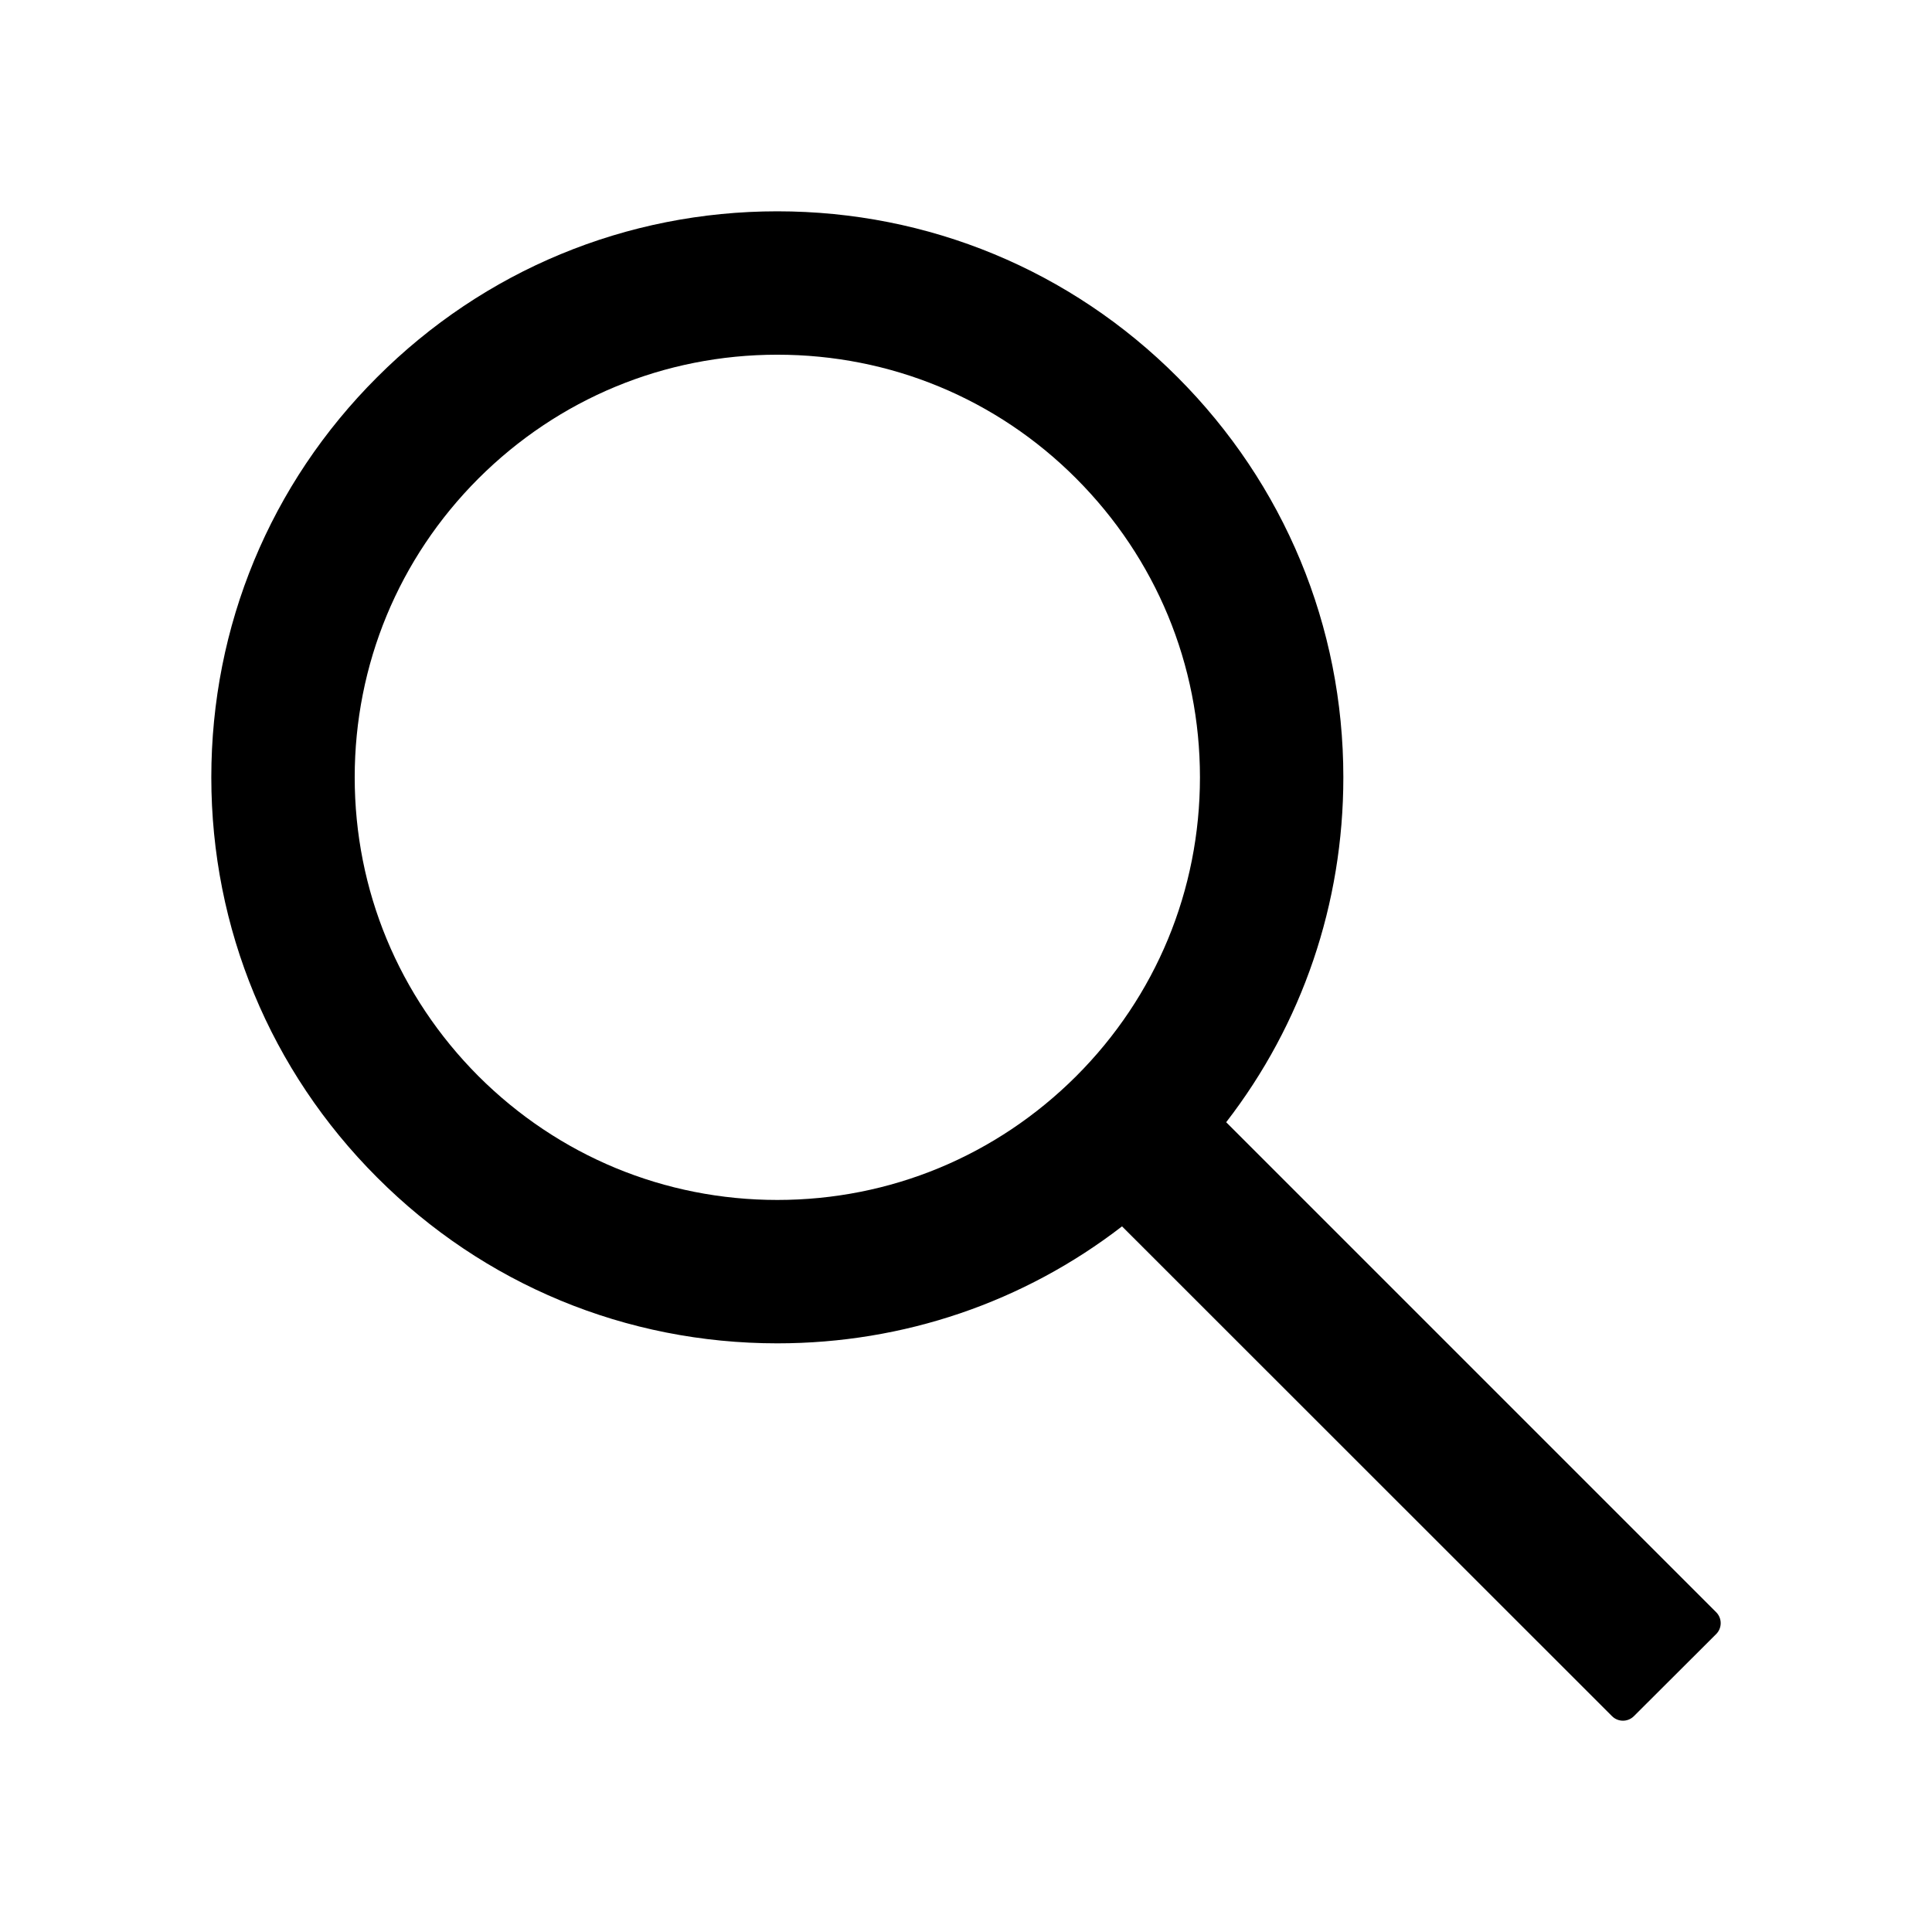
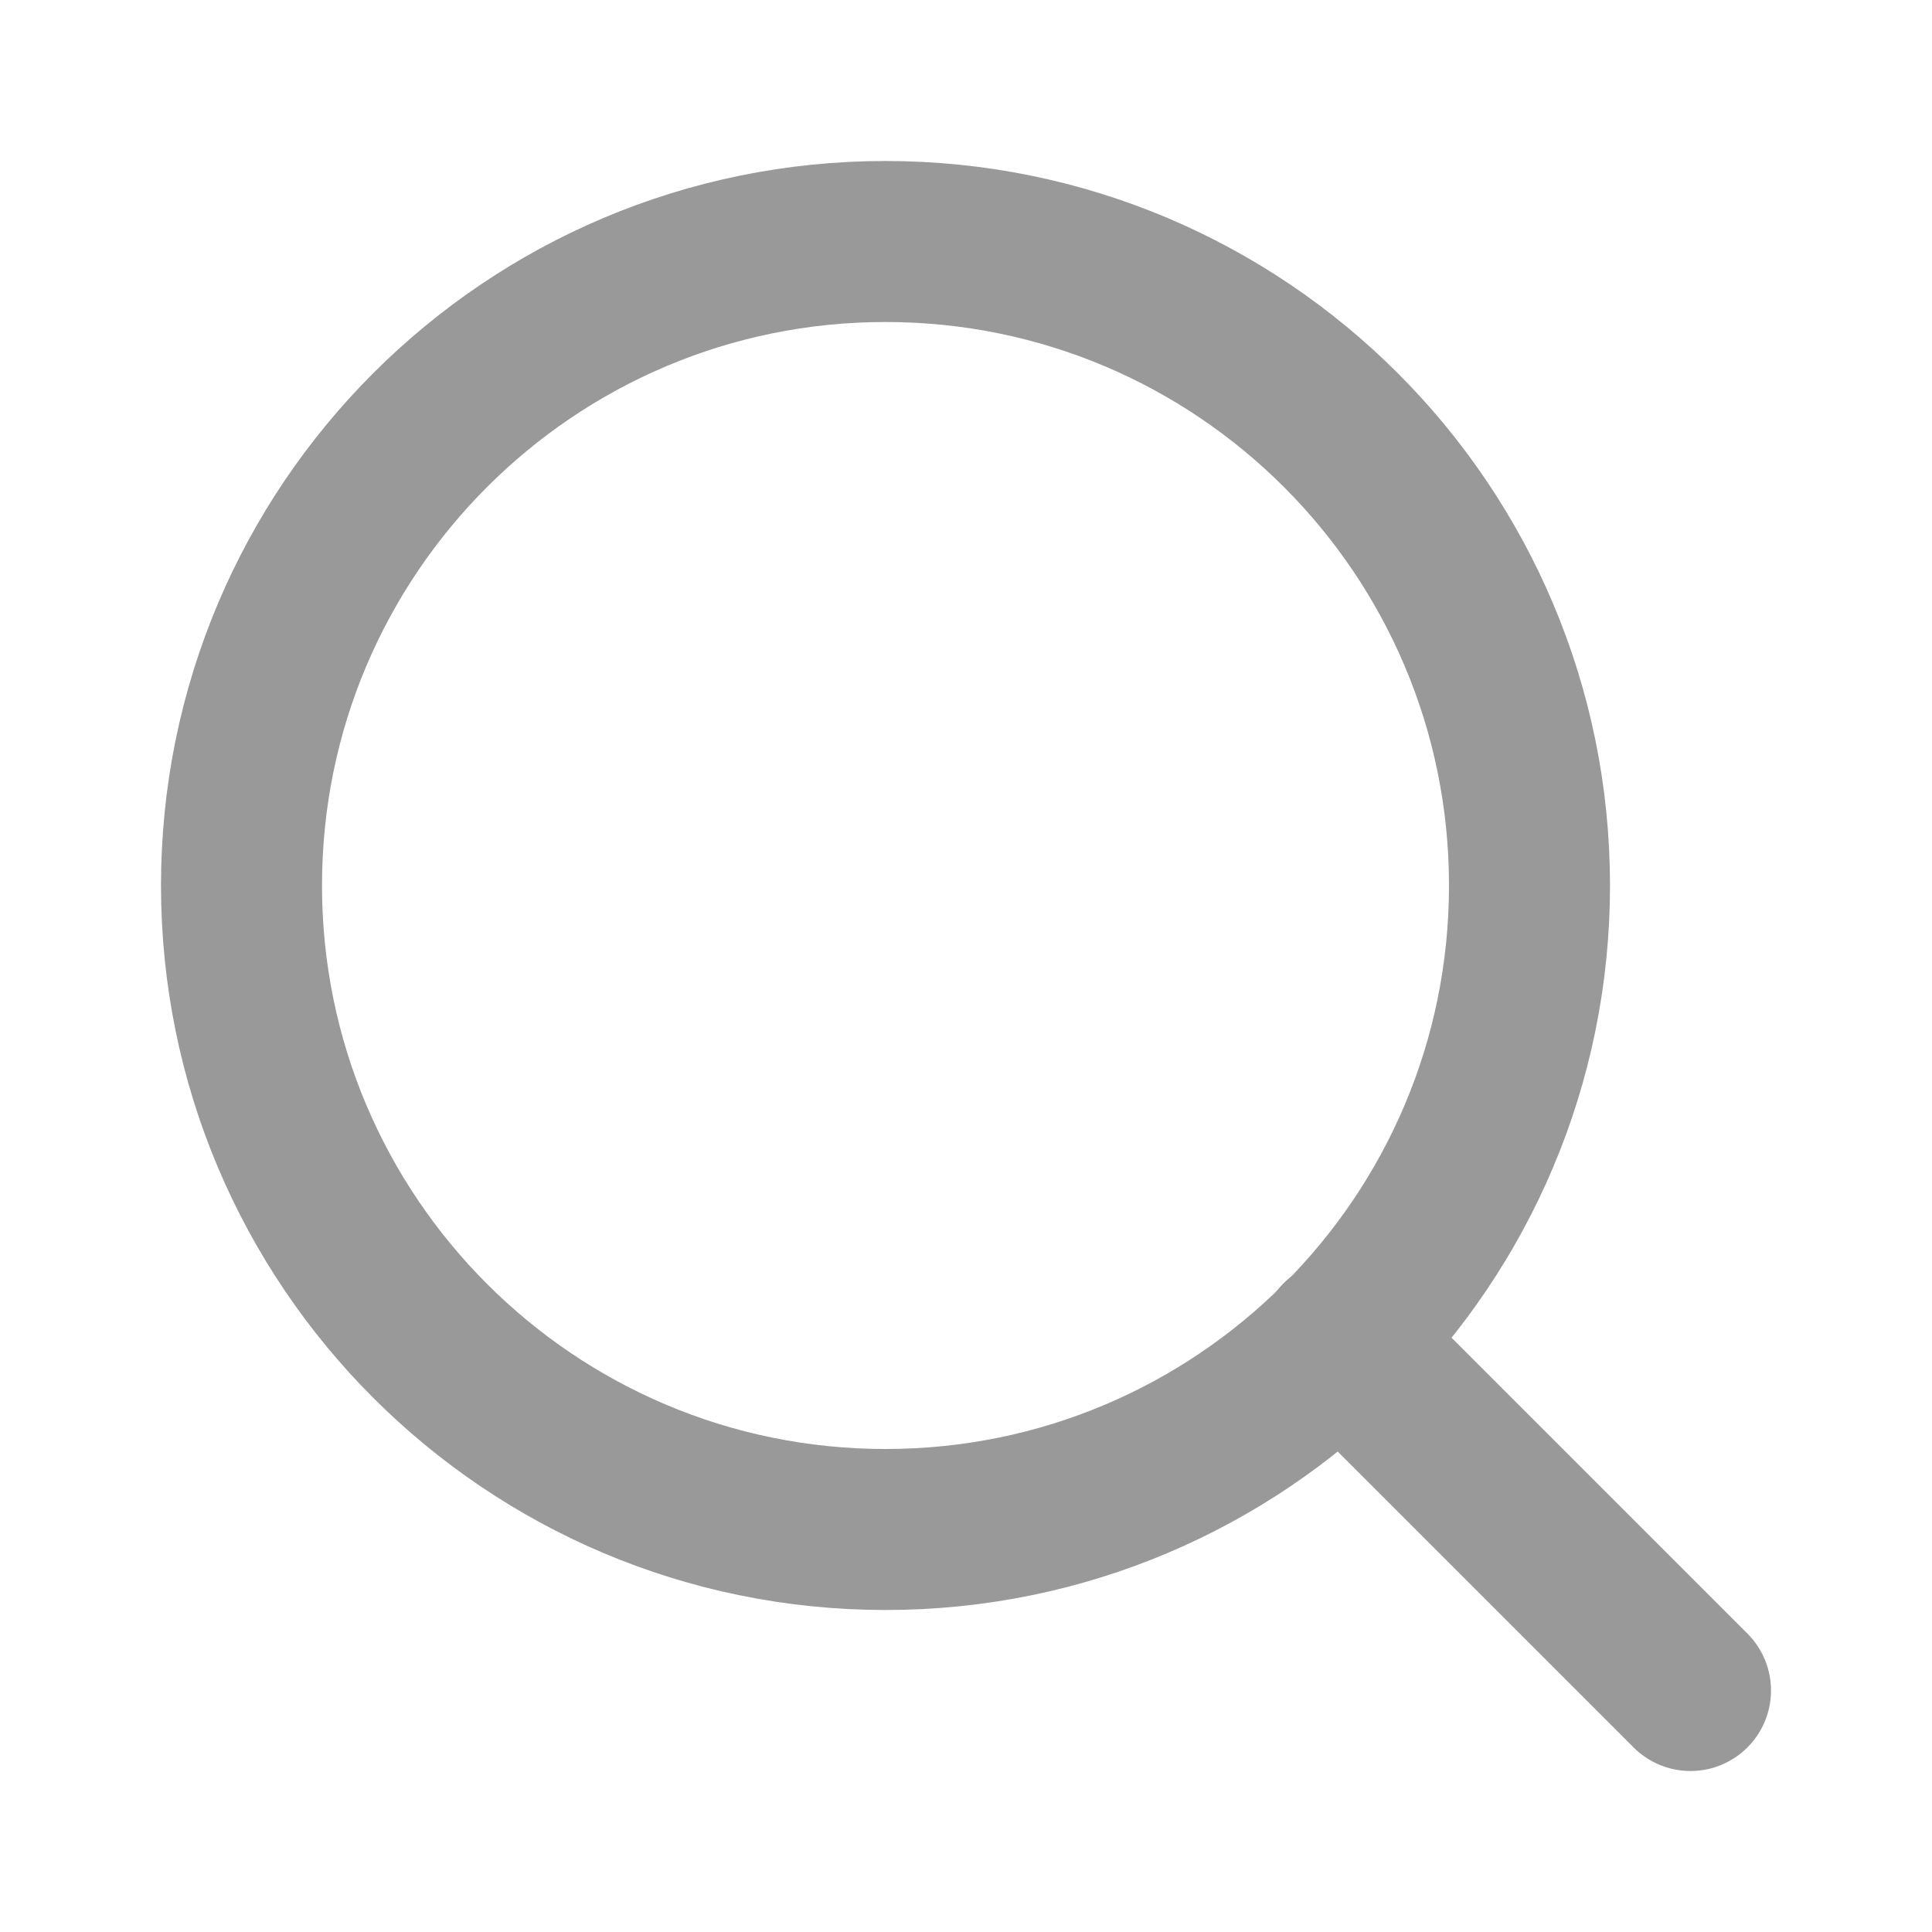
- <svg xmlns="http://www.w3.org/2000/svg" t="1682409600000" class="icon" viewBox="0 0 1024 1024" version="1.1">
-   <path d="M909.6 854.5L649.9 594.8C690.2 542.7 712 479 712 412c0-80.2-31.3-155.4-87.9-212.1-56.6-56.7-132-87.9-212.1-87.9s-155.5 31.3-212.1 87.9C143.2 256.5 112 331.8 112 412c0 80.1 31.3 155.5 87.9 212.1C256.5 680.8 331.8 712 412 712c67 0 130.6-21.8 182.7-62l259.7 259.6a8.2 8.2 0 0 0 11.6 0l43.6-43.5a8.2 8.2 0 0 0 0-11.6zM570.4 570.4C528 612.7 471.8 636 412 636s-116-23.3-158.4-65.6C211.3 528 188 471.8 188 412s23.3-116.1 65.6-158.4C296 211.3 352.2 188 412 188s116.1 23.2 158.4 65.6S636 352.2 636 412s-23.3 116.1-65.6 158.4z" fill="currentColor" />
+ <svg xmlns="http://www.w3.org/2000/svg" class="search-icon" width="16" height="16" viewBox="0 0 24 24" fill="none">
+   <circle cx="11" cy="11" r="8" stroke="#999" stroke-width="2" stroke-linecap="round" stroke-linejoin="round" />
+   <path d="M21 21L16.65 16.65" stroke="#999" stroke-width="2" stroke-linecap="round" stroke-linejoin="round" />
</svg>
